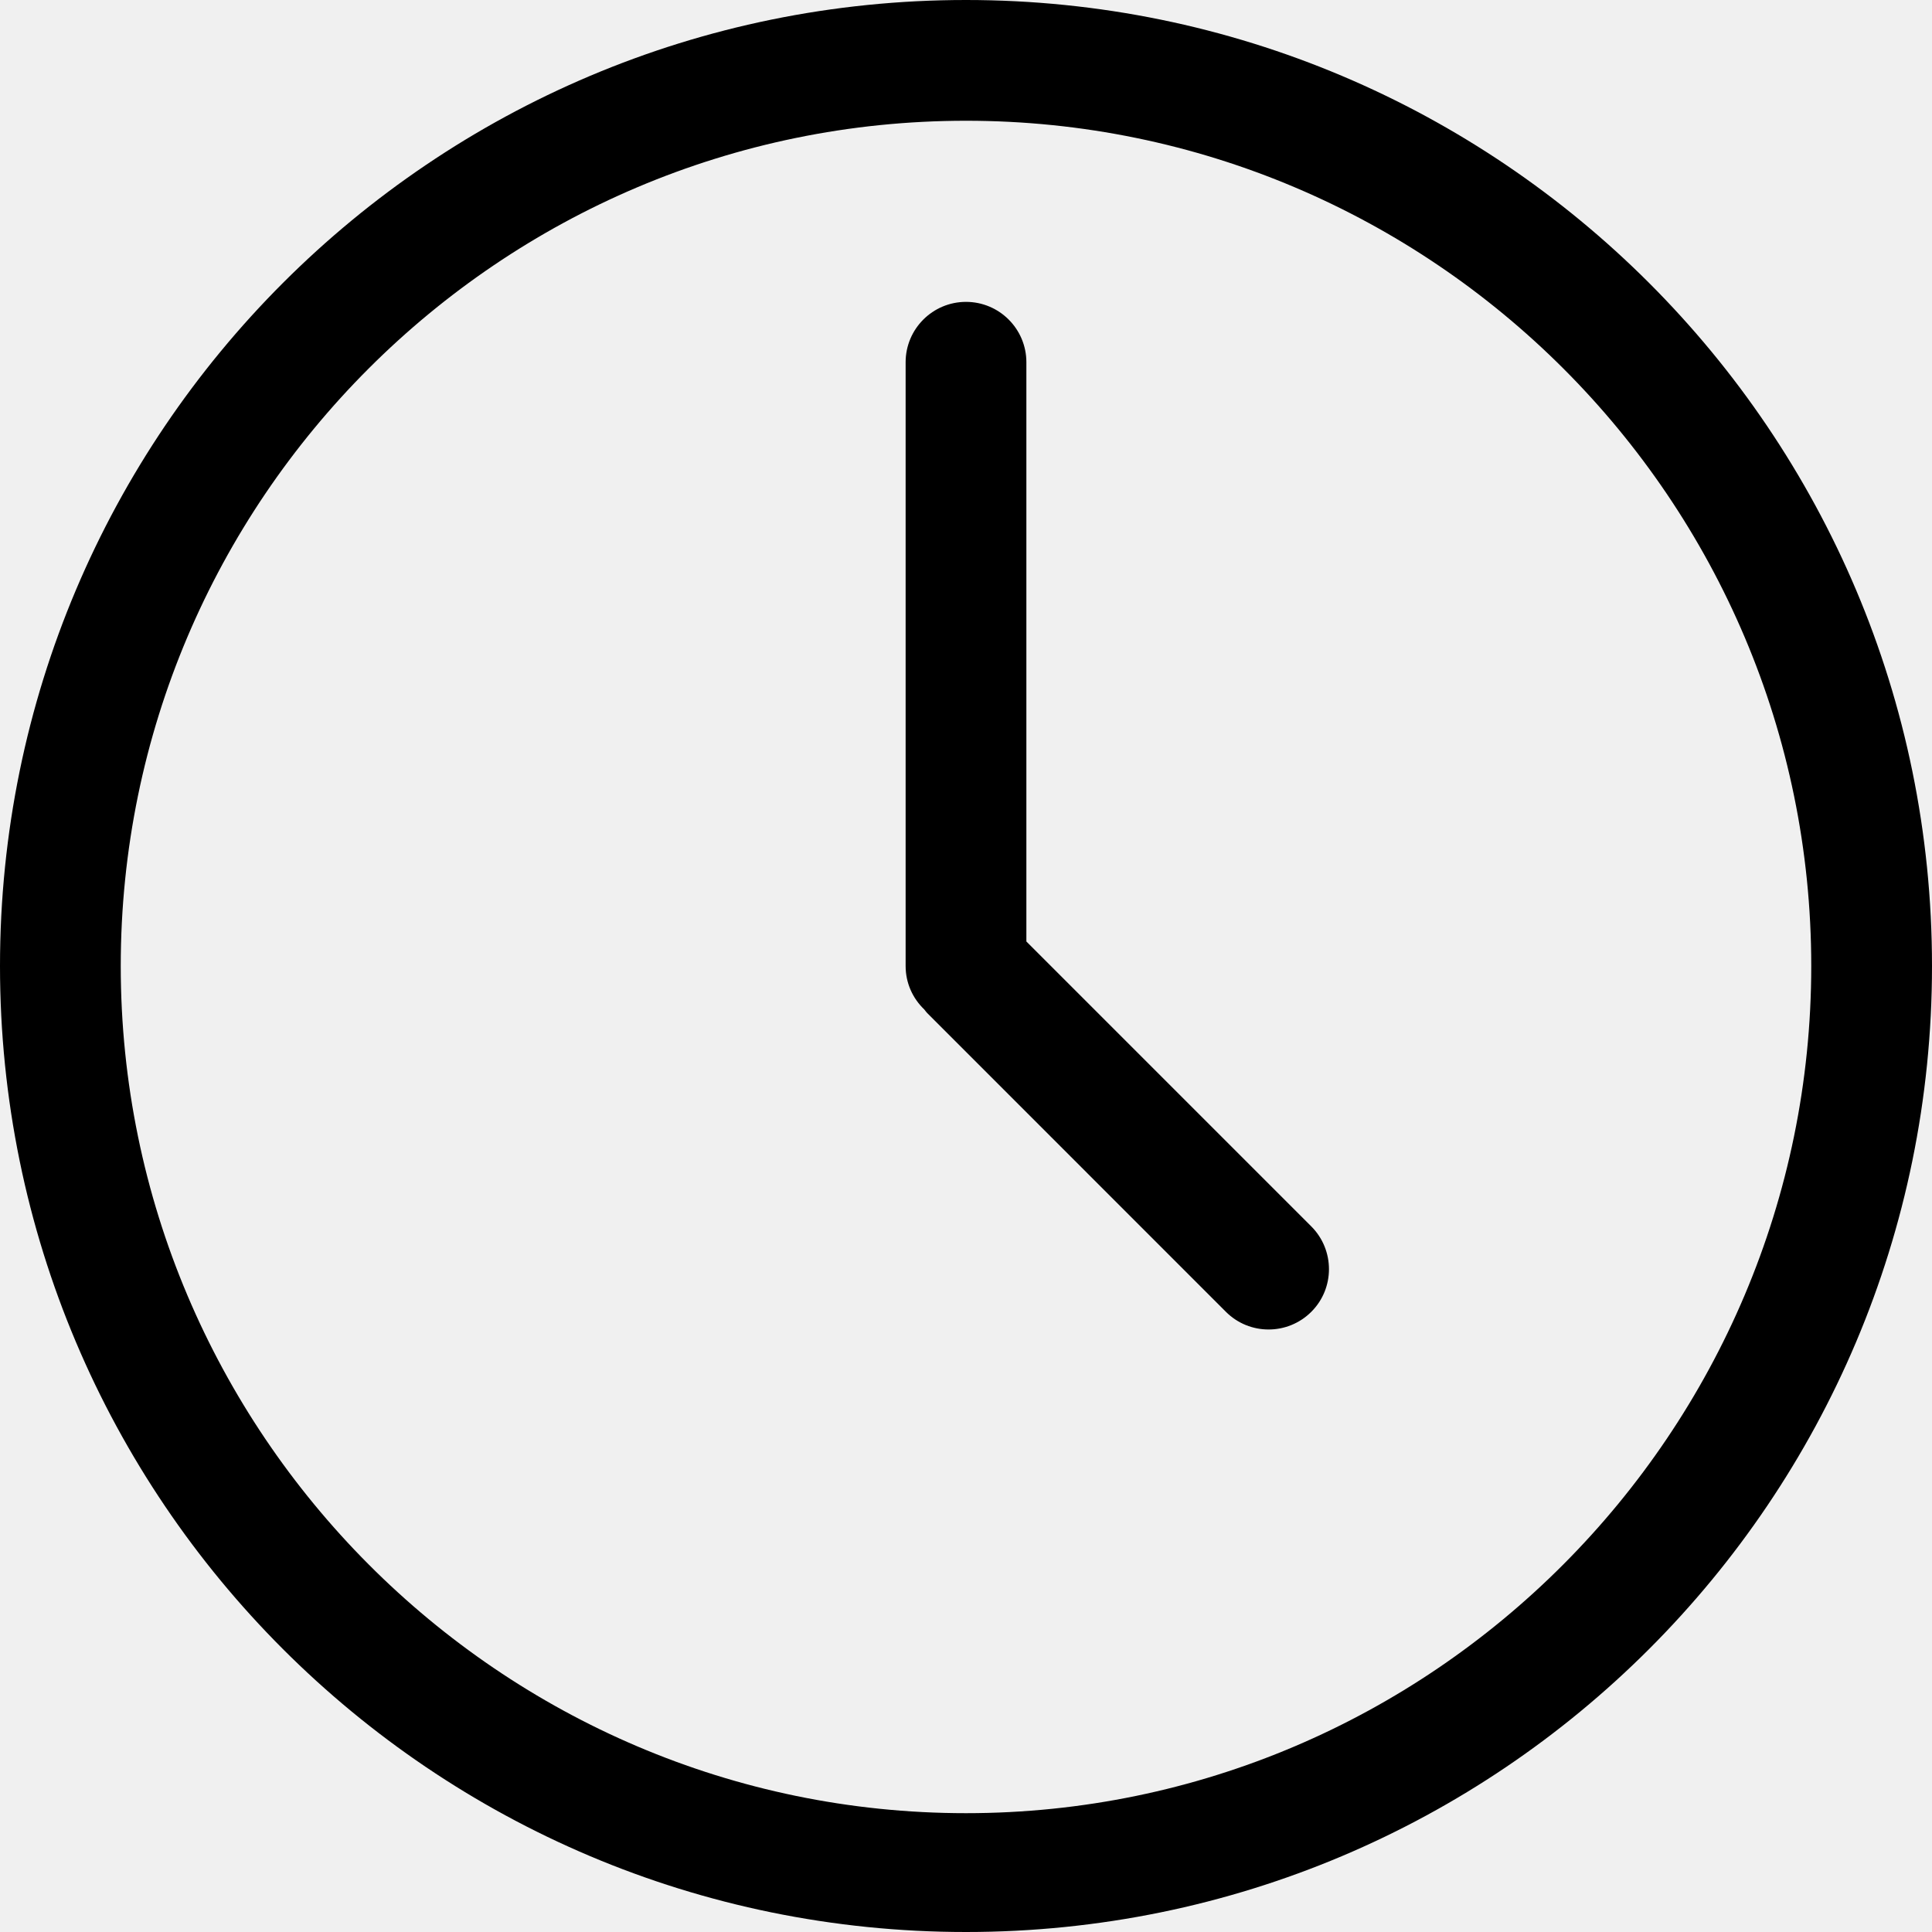
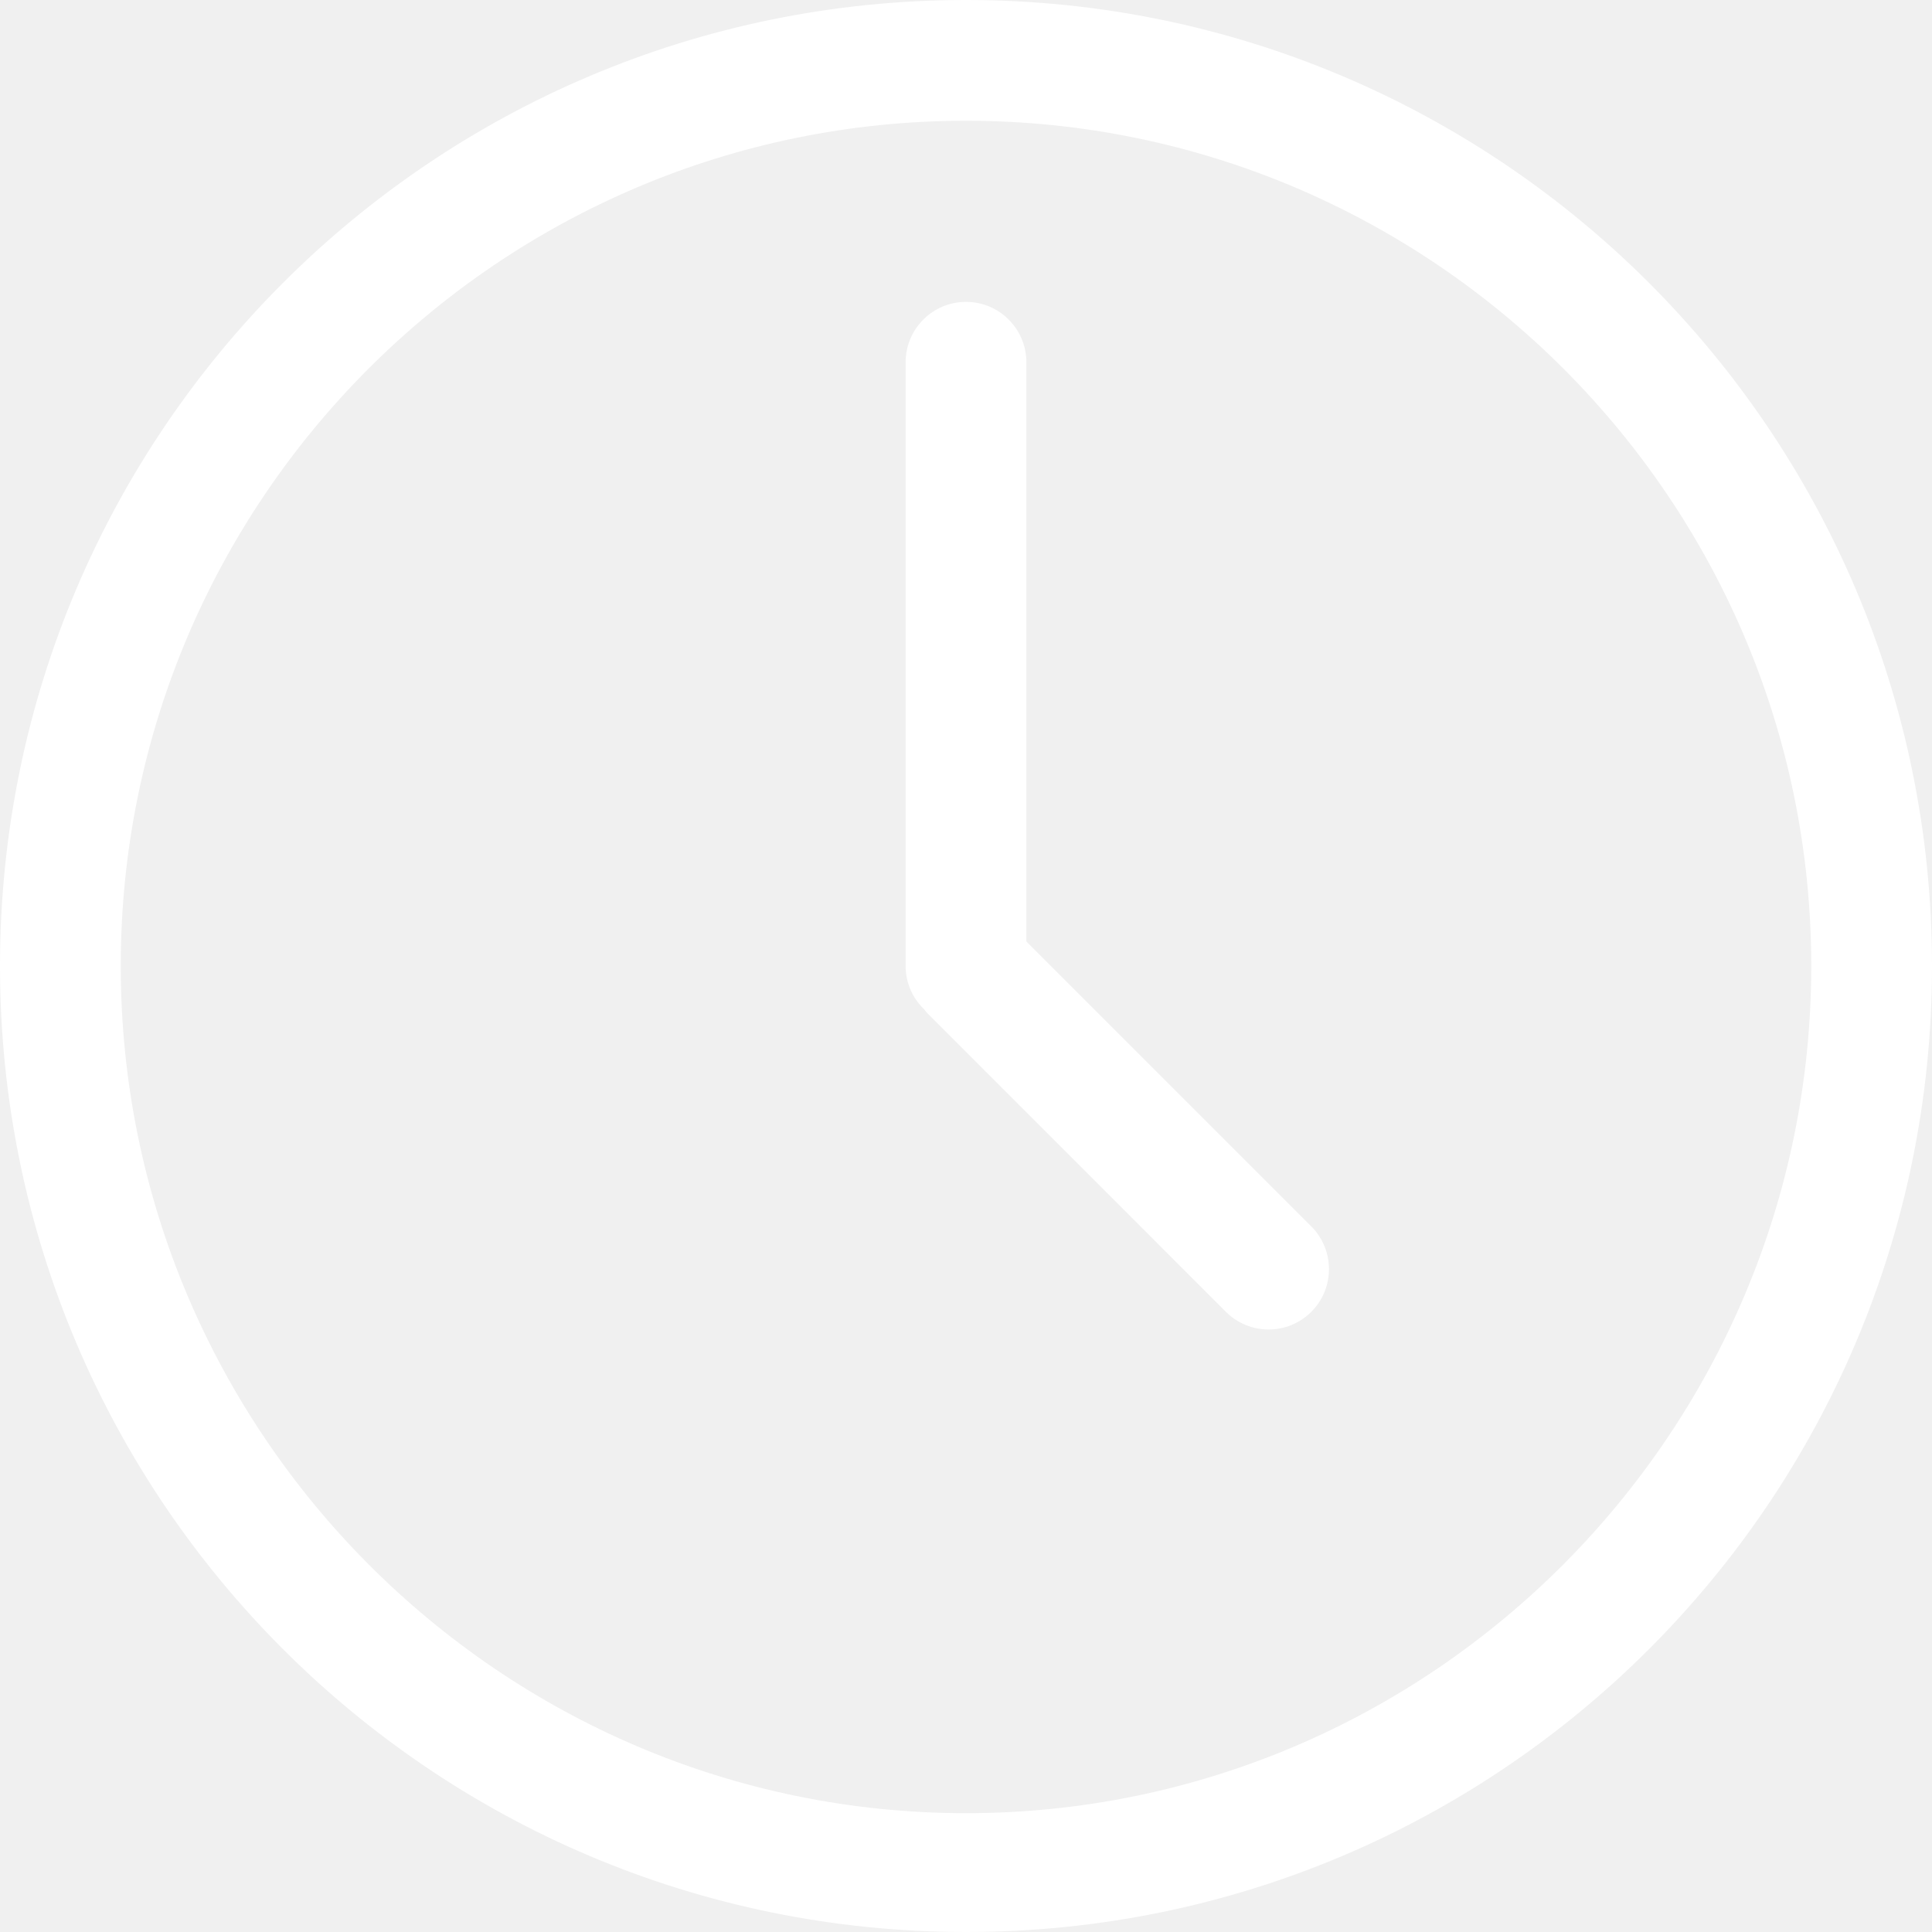
- <svg xmlns="http://www.w3.org/2000/svg" fill="#000000" width="800px" height="800px" viewBox="0 0 32 32" version="1.1">
+ <svg xmlns="http://www.w3.org/2000/svg" fill="#FFFFFF" width="40px" height="40px" viewBox="0 0 32 32" version="1.1">
  <g id="SVGRepo_bgCarrier" stroke-width="0" />
  <g id="SVGRepo_tracerCarrier" stroke-linecap="round" stroke-linejoin="round" />
  <g id="SVGRepo_iconCarrier">
    <path d="M16 0c-8.836 0-16 7.163-16 16s7.163 16 16 16c8.837 0 16-7.163 16-16s-7.163-16-16-16zM16 30.032c-7.72 0-14-6.312-14-14.032s6.28-14 14-14 14 6.28 14 14-6.28 14.032-14 14.032zM17 15.594v-9.594c0-0.552-0.448-1-1-1s-1 0.448-1 1v10c0 0.283 0.118 0.537 0.308 0.719 0.017 0.020 0.030 0.041 0.048 0.059l4.949 4.95c0.39 0.39 1.023 0.39 1.414 0s0.39-1.024 0-1.415z" />
  </g>
</svg>
